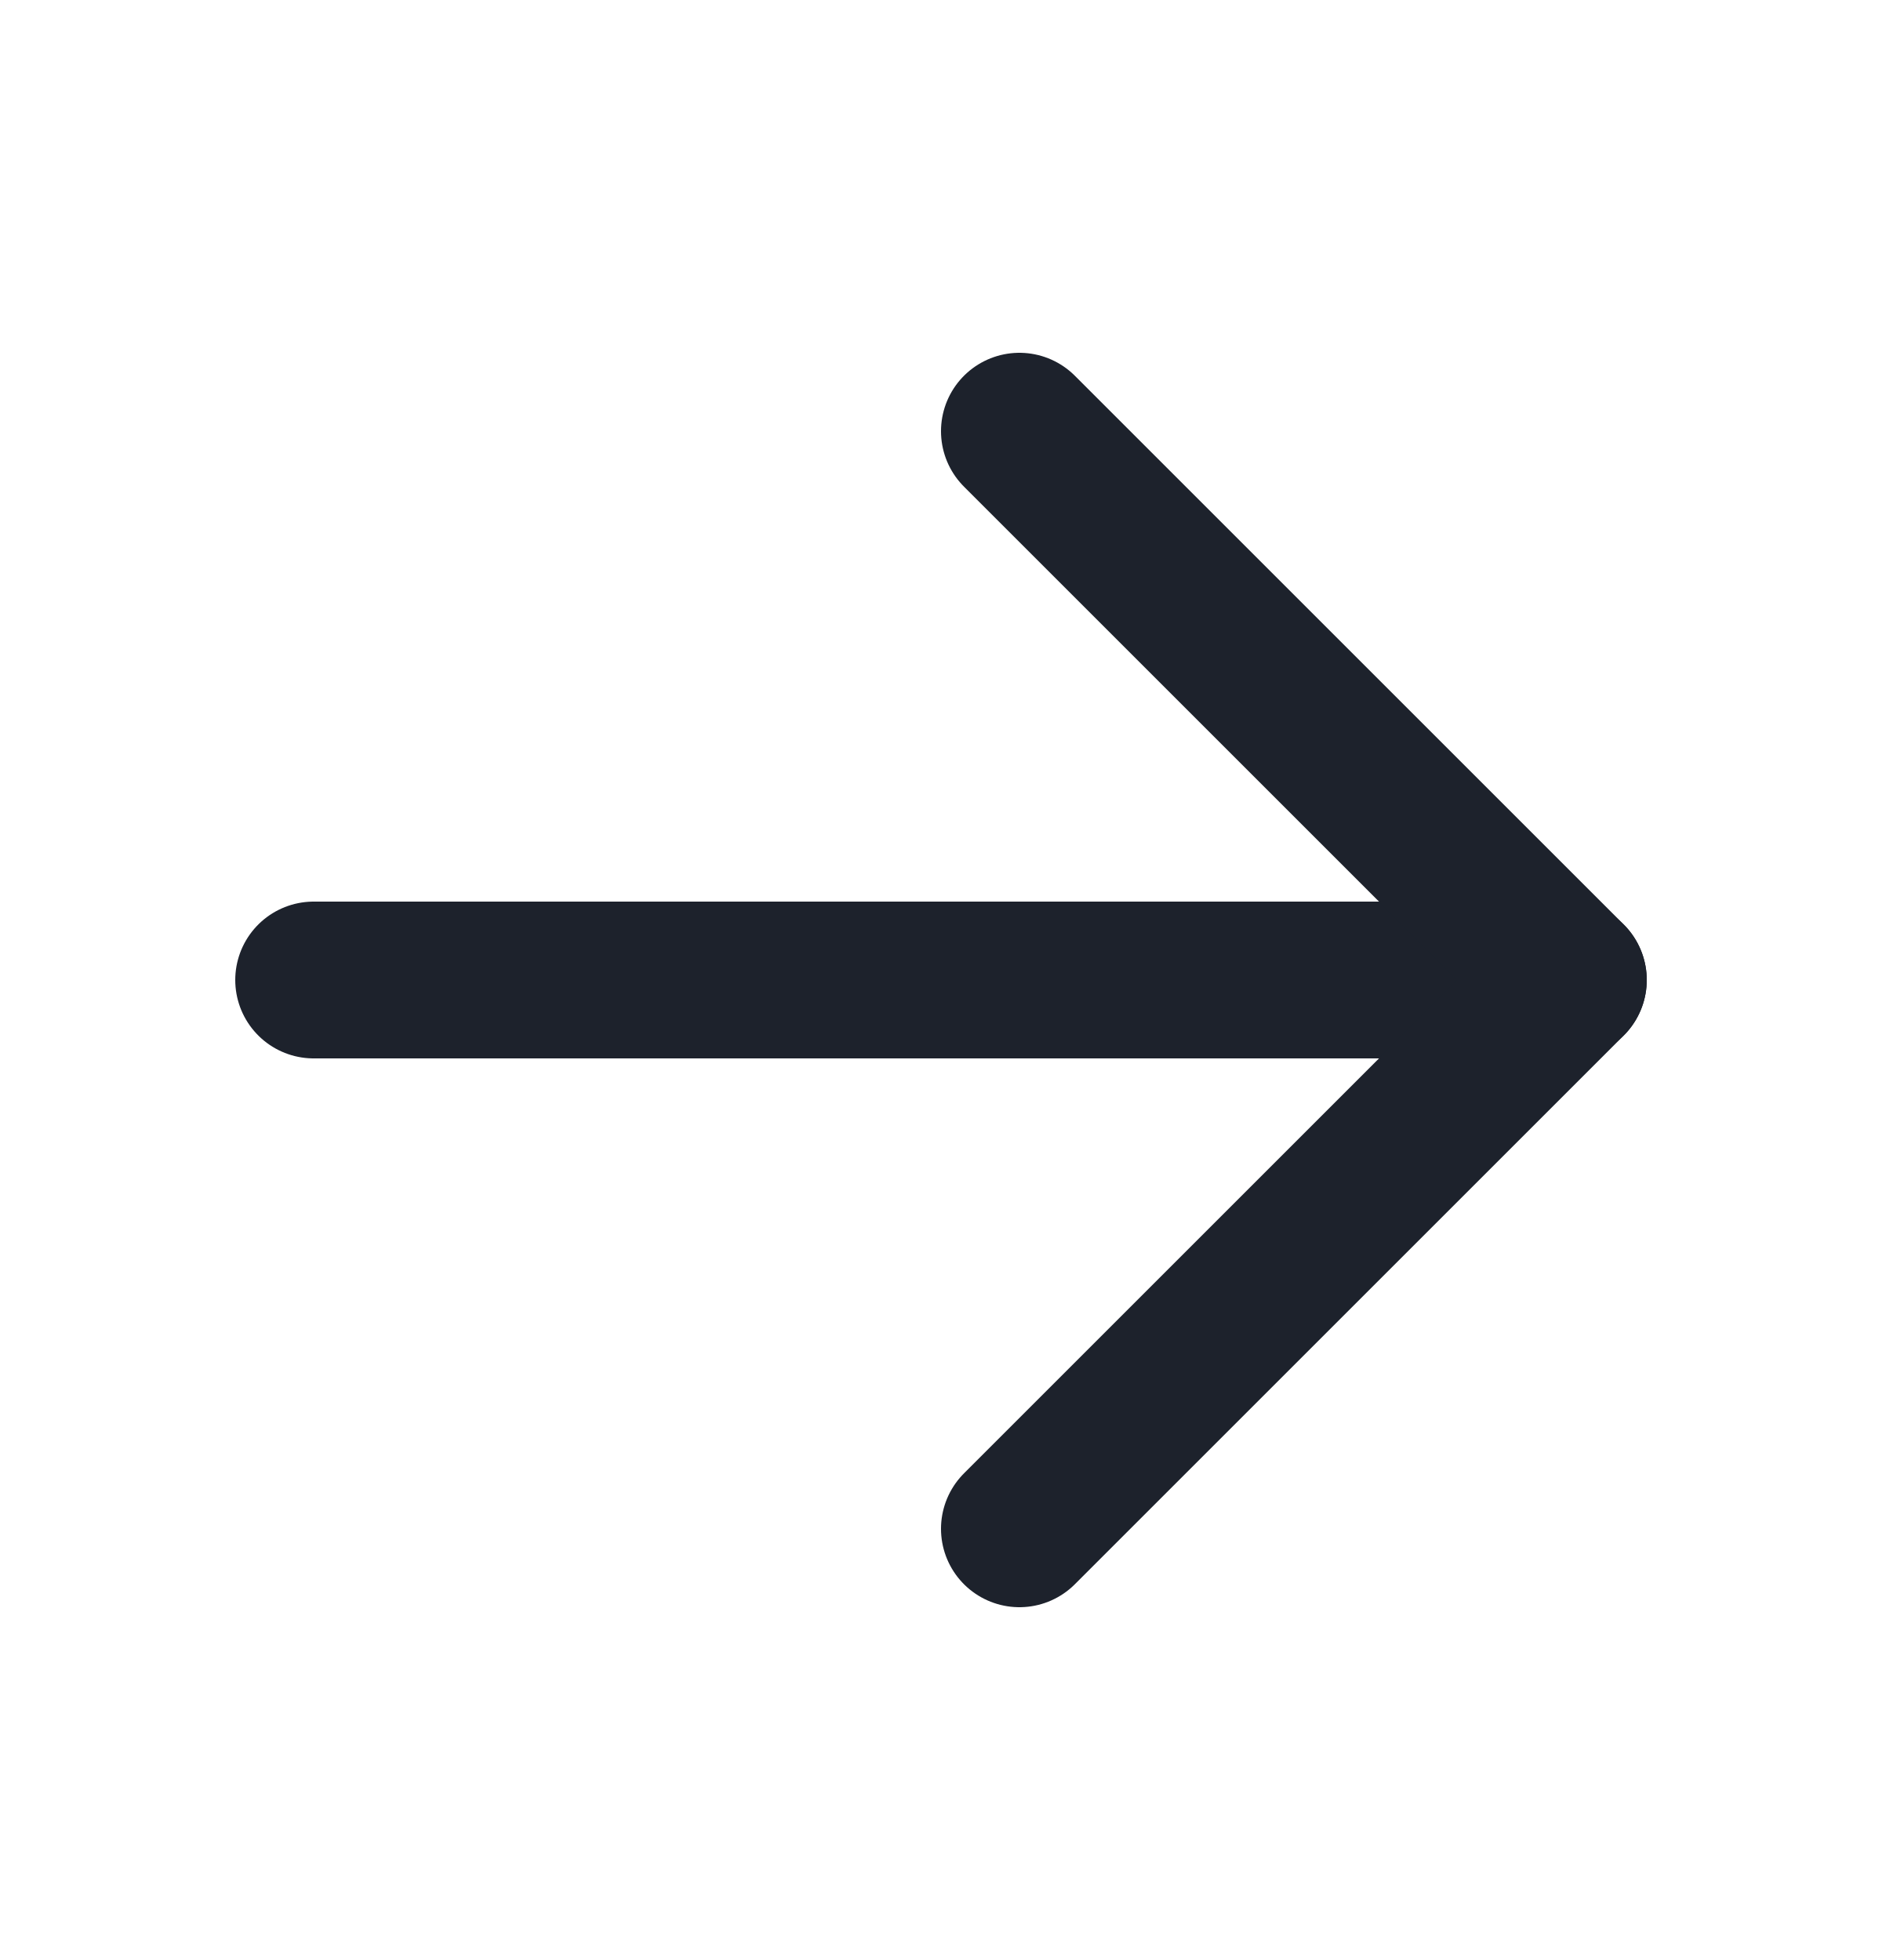
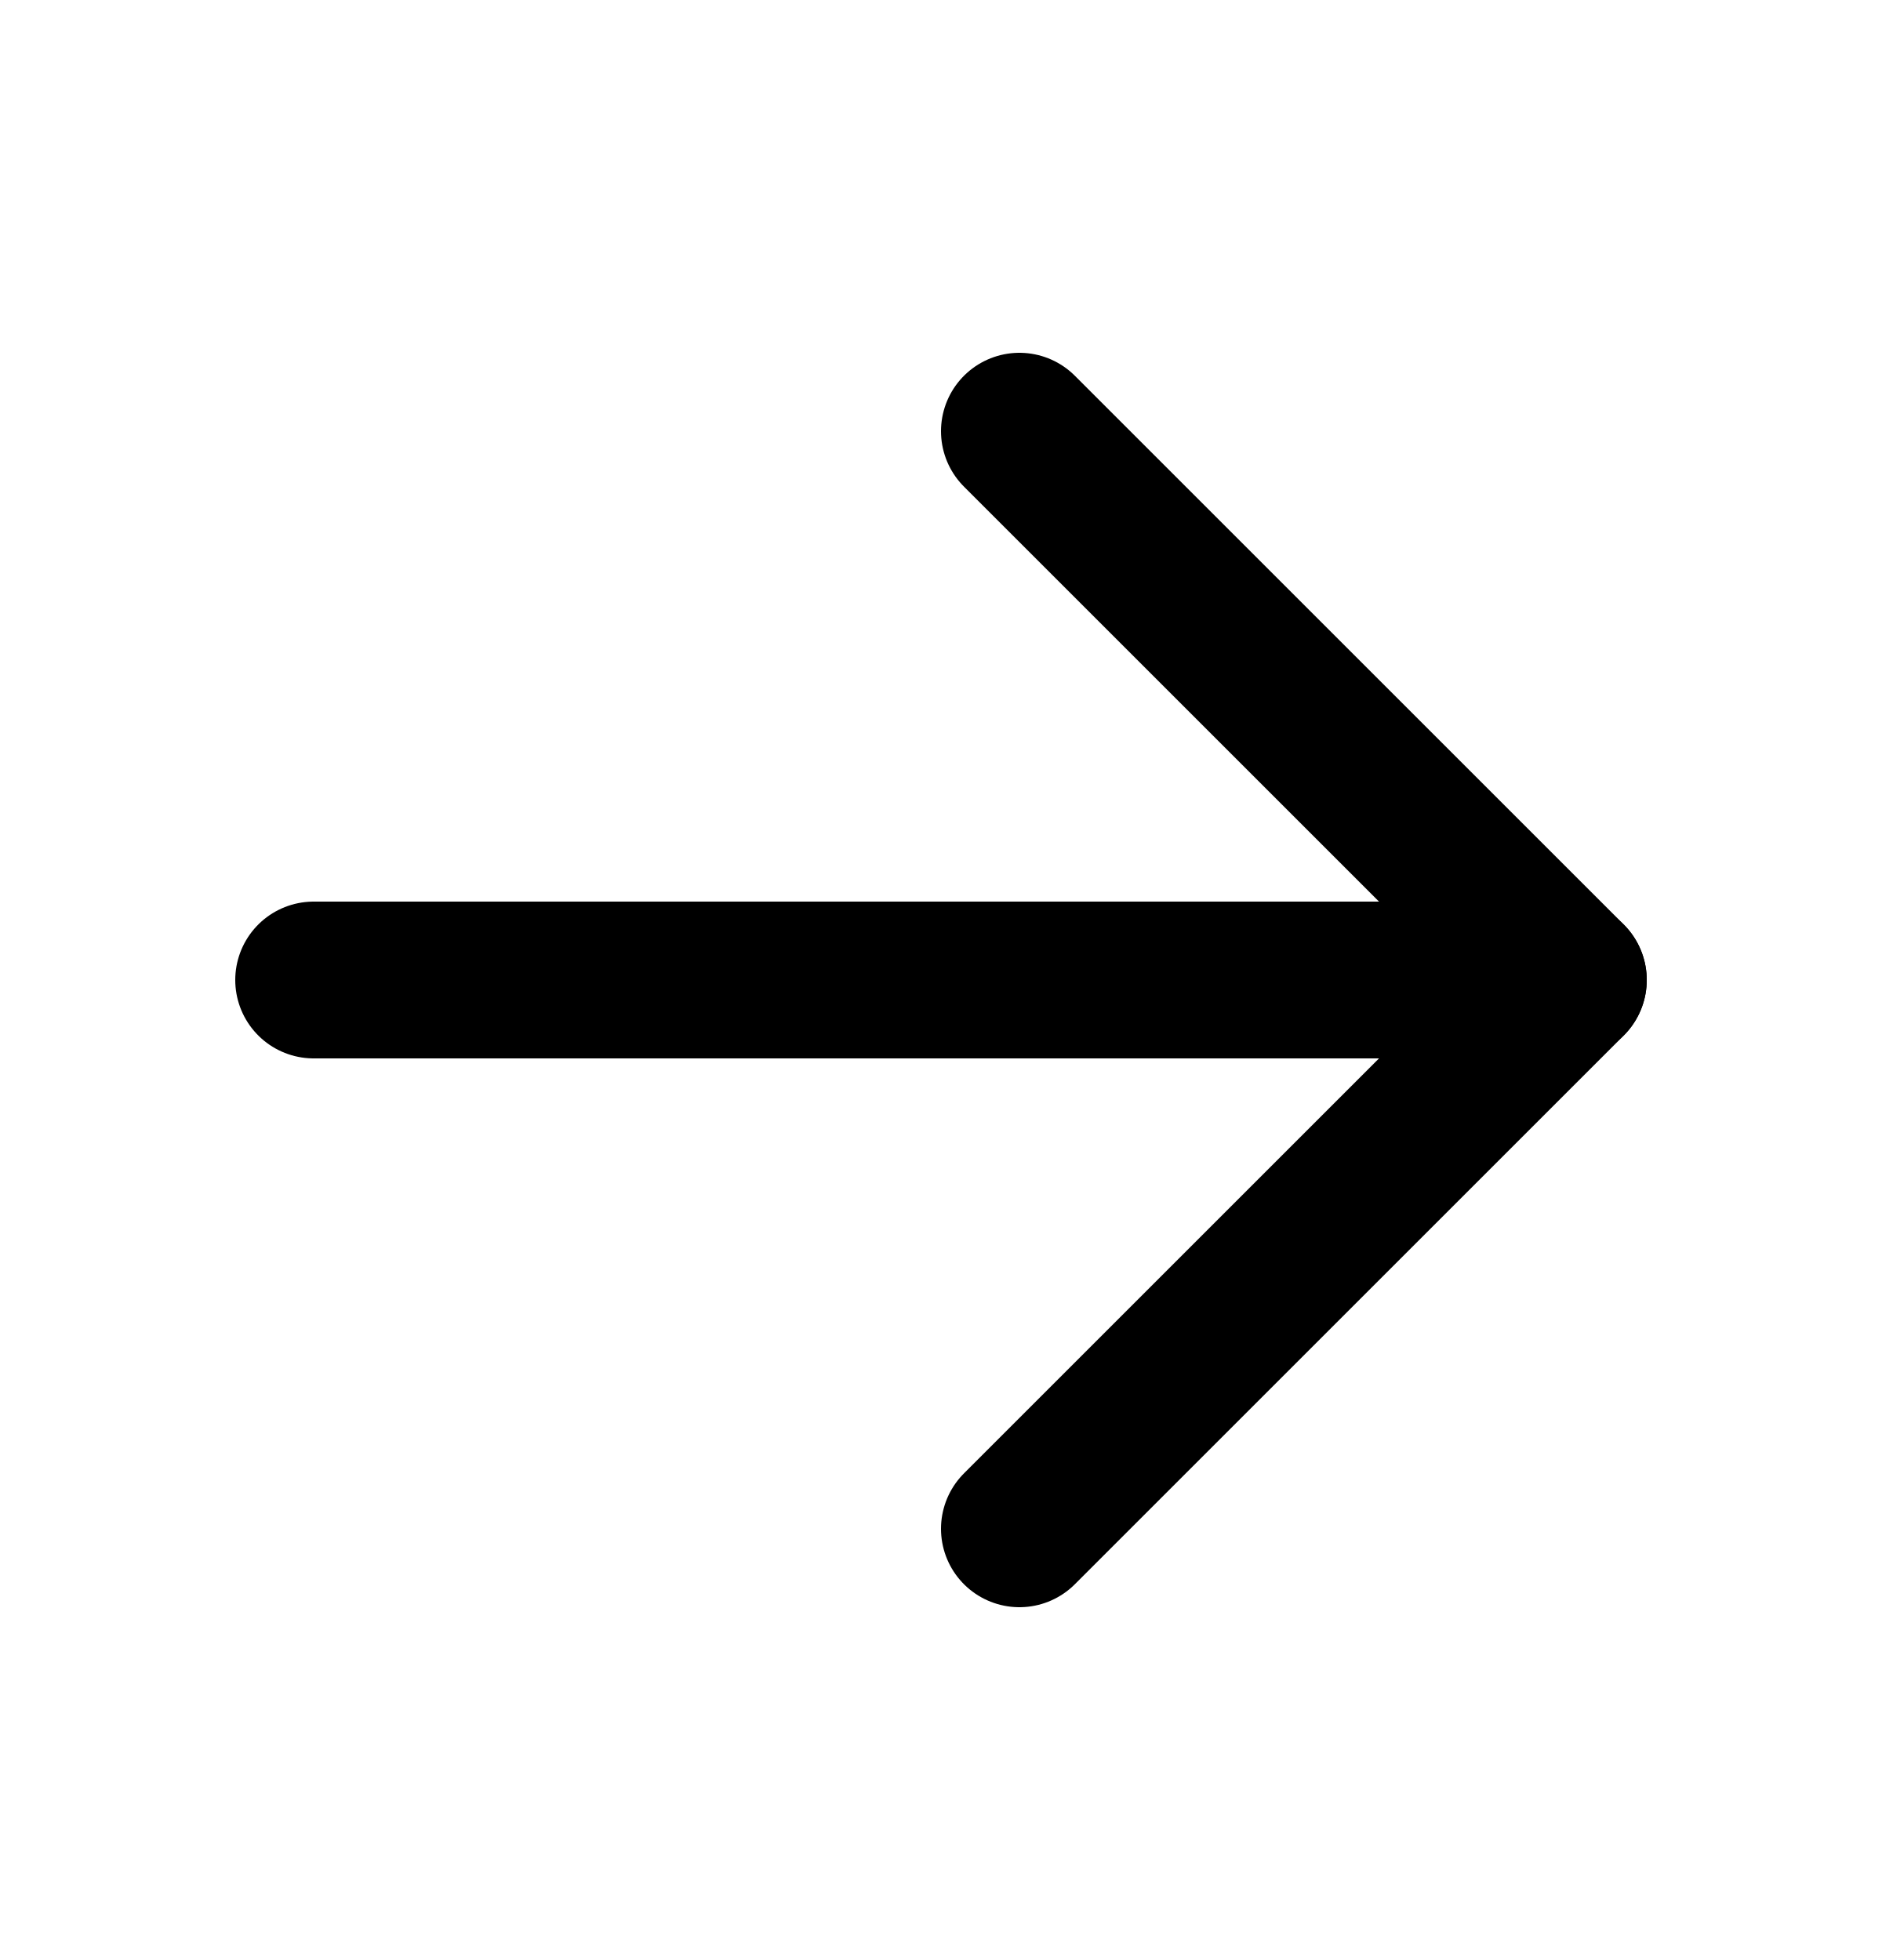
<svg xmlns="http://www.w3.org/2000/svg" width="24" height="25" viewBox="0 0 24 25" fill="none">
-   <path d="M4 12.5H20" stroke="#1D222C" stroke-width="2" stroke-linecap="round" stroke-linejoin="round" />
-   <path d="M13 5.5L20 12.5L13 19.5" stroke="#1D222C" stroke-width="2" stroke-linecap="round" stroke-linejoin="round" />
+   <path d="M4 12.5H20" stroke="black" stroke-width="2" stroke-linecap="round" stroke-linejoin="round" />
+   <path d="M13 5.5L20 12.5L13 19.5" stroke="black" stroke-width="2" stroke-linecap="round" stroke-linejoin="round" />
</svg>
